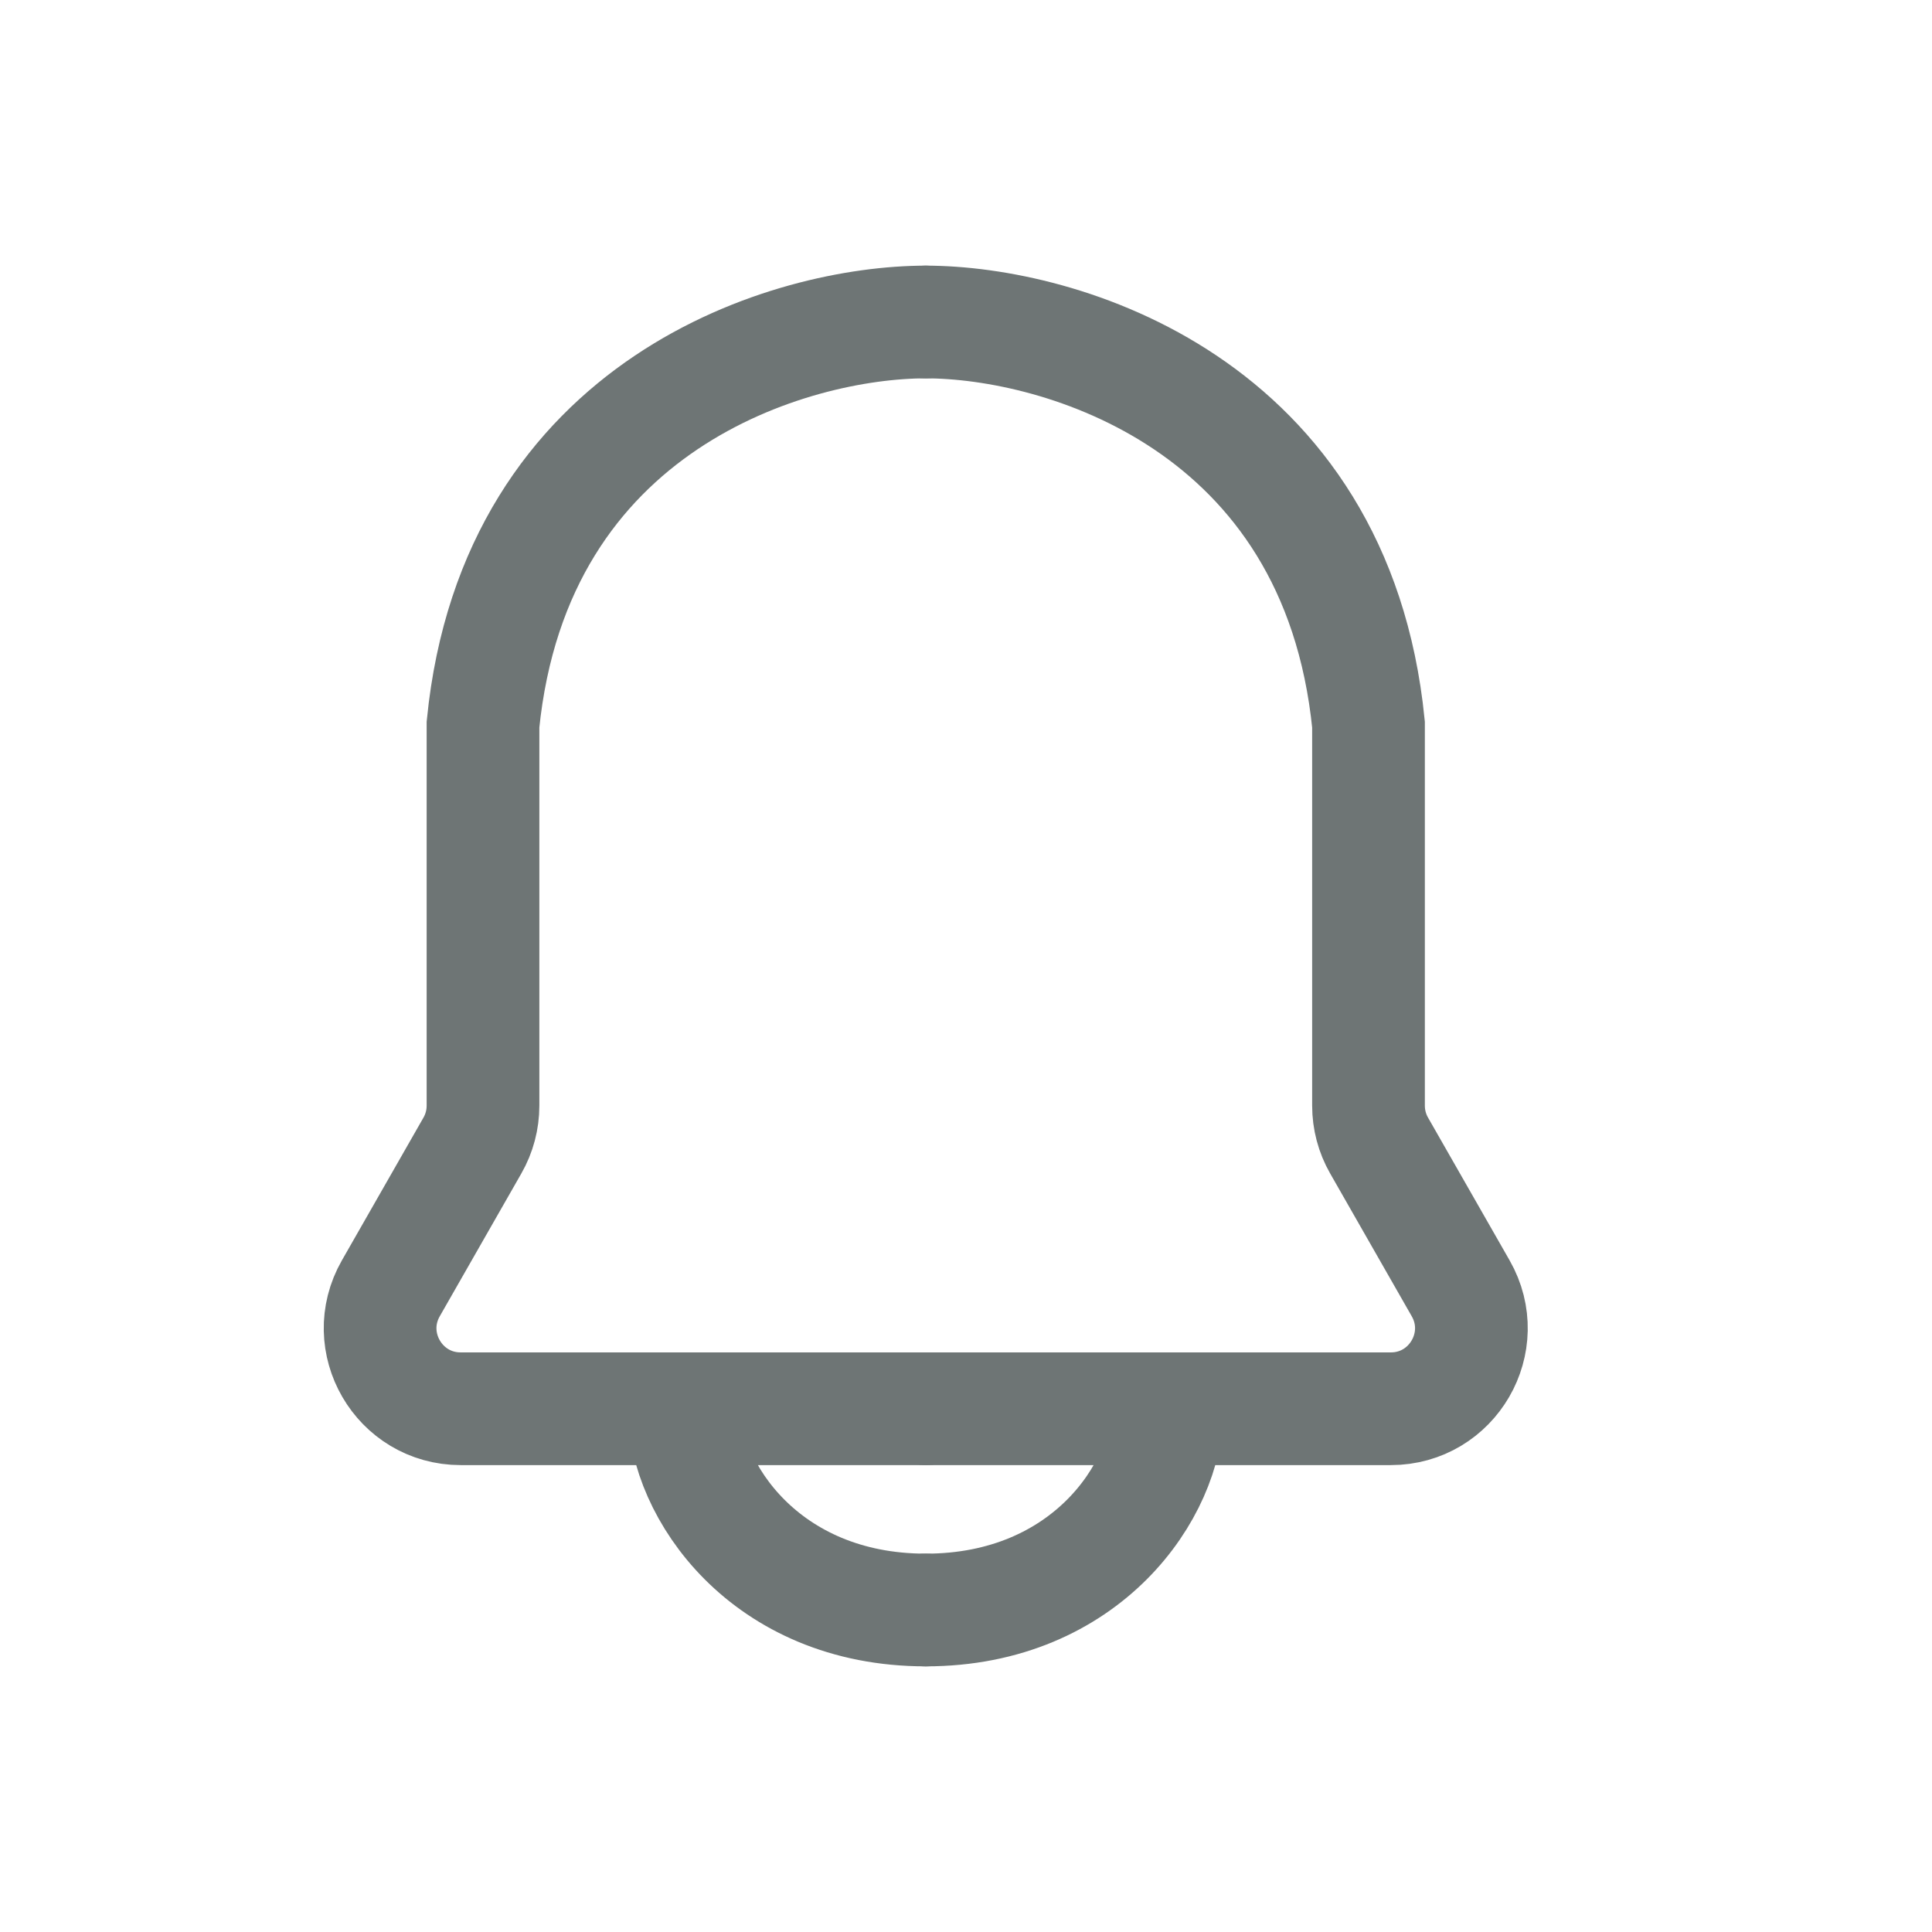
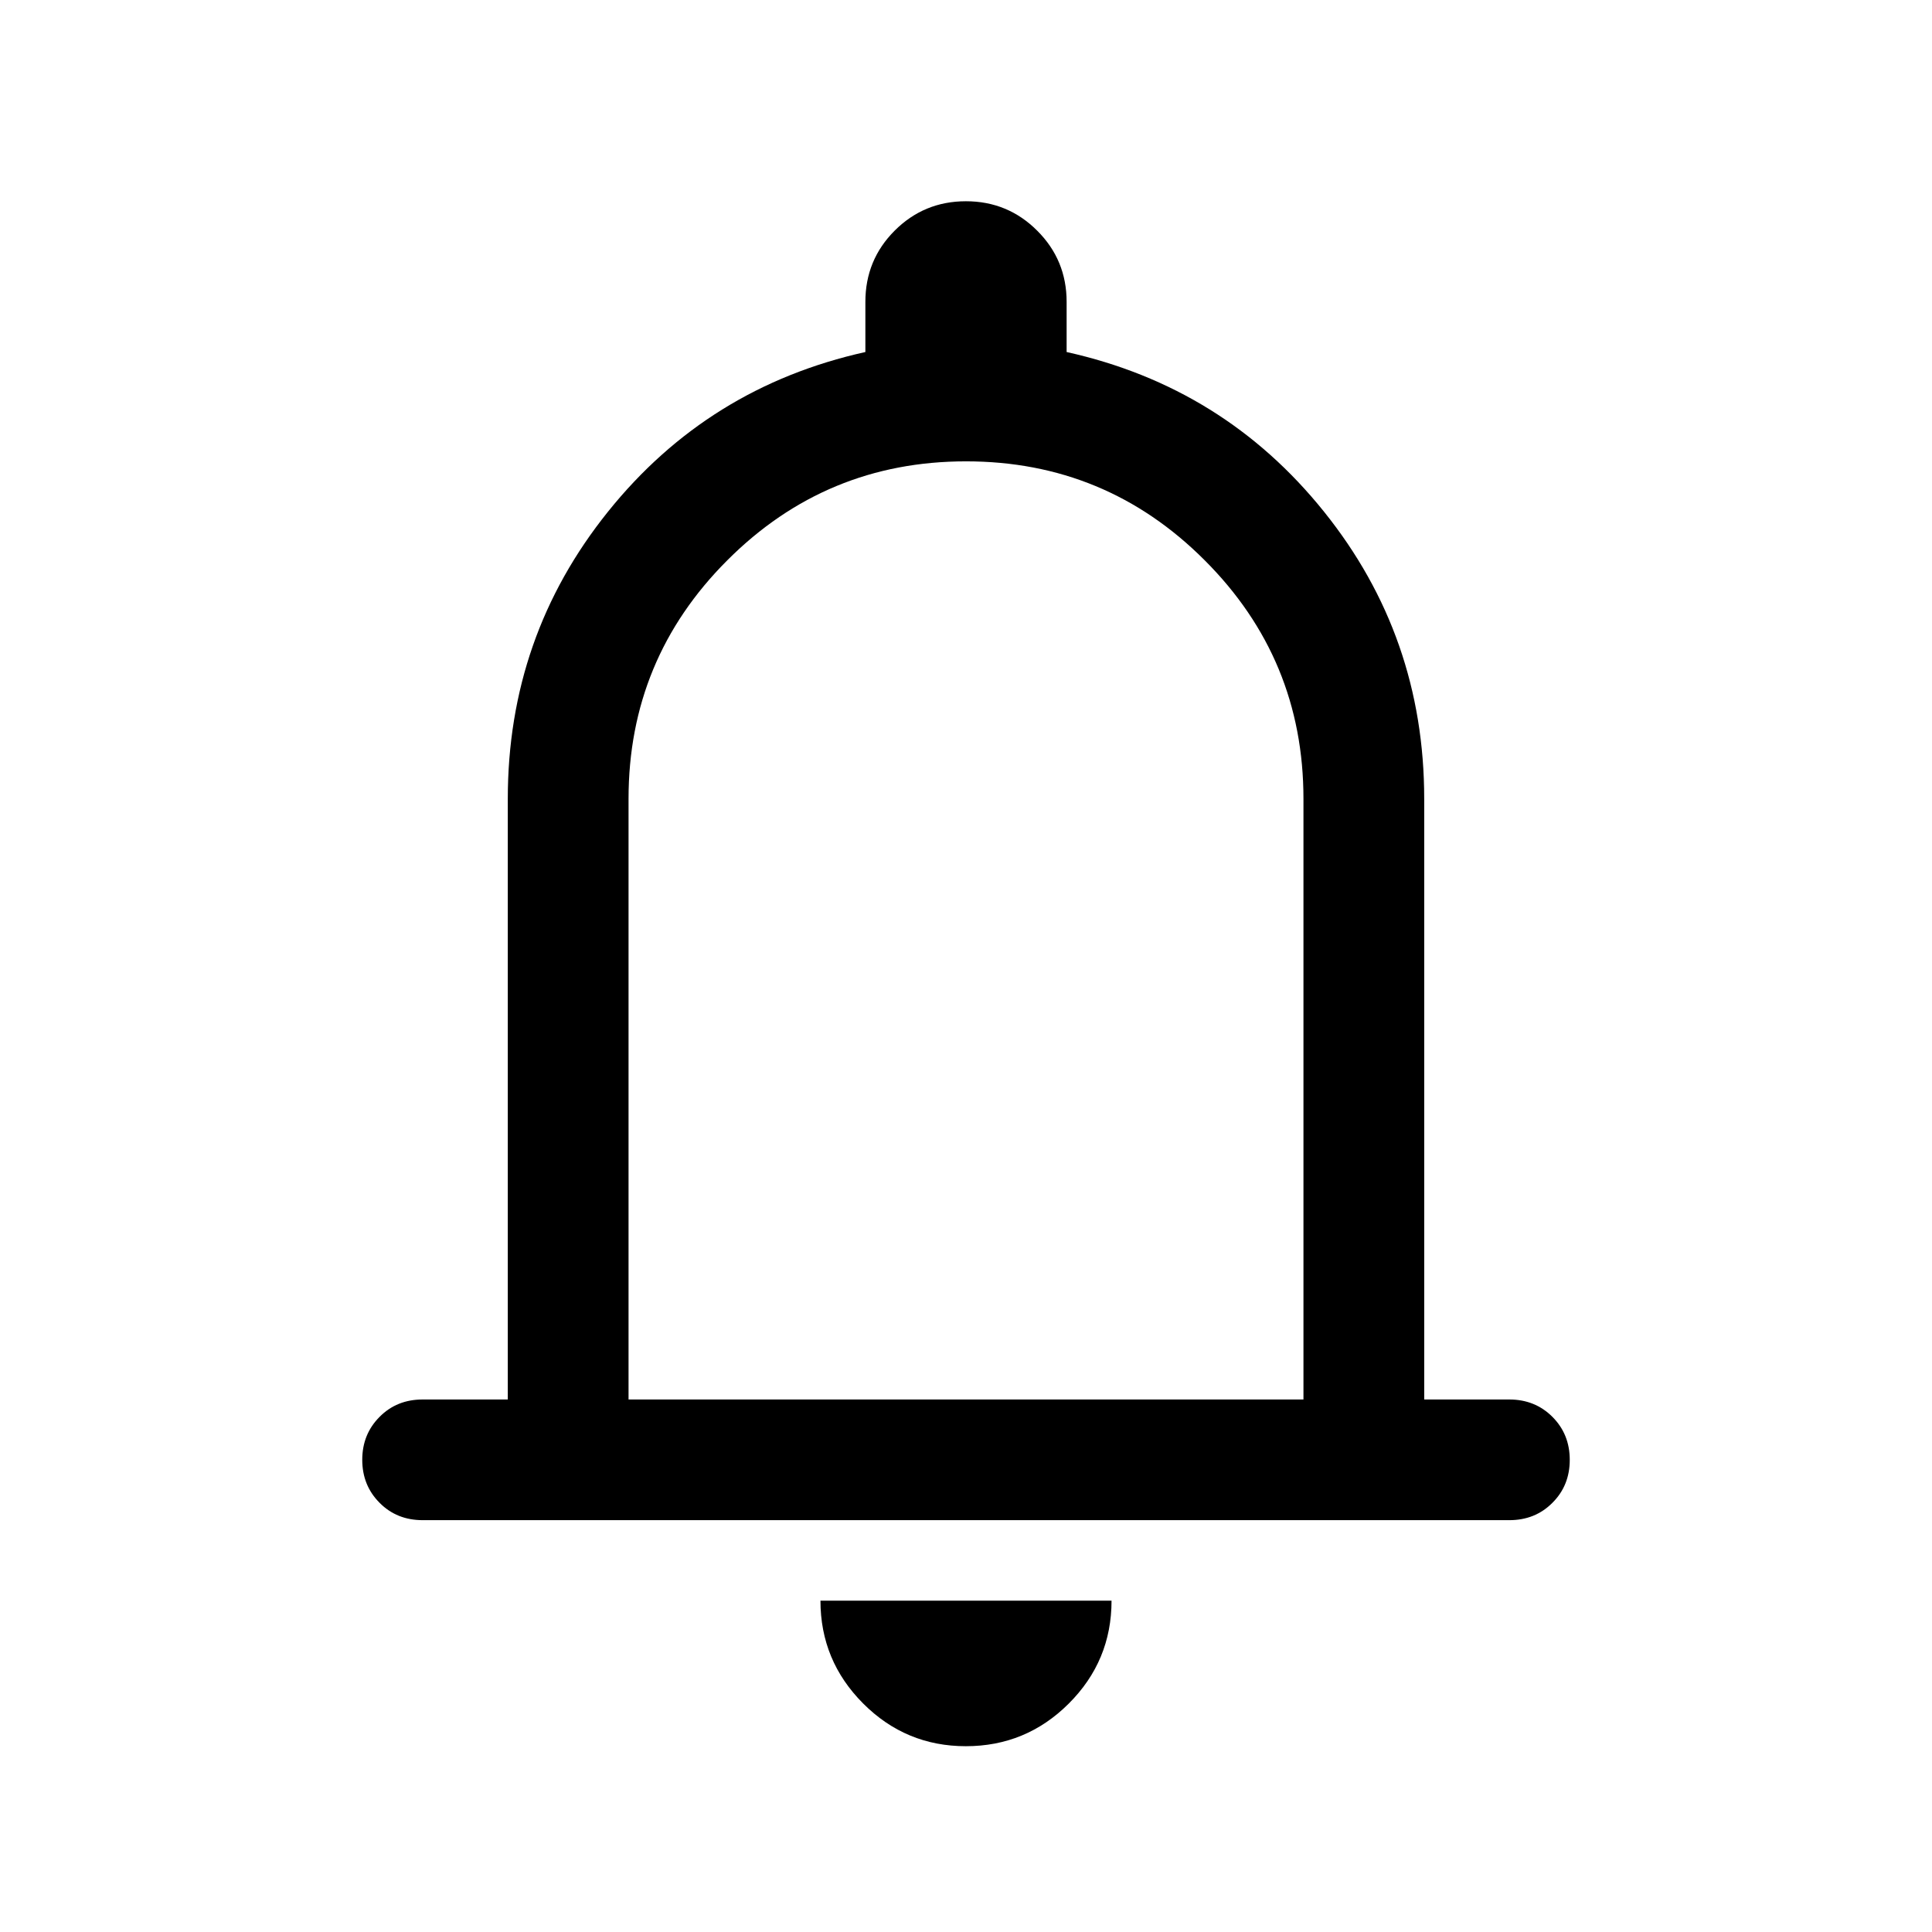
- <svg xmlns="http://www.w3.org/2000/svg" width="24" height="24" viewBox="0 0 24 24" fill="none">
-   <path d="M11.5 4C9.833 4 6.4 5 6 9V13.734C6 13.909 5.955 14.079 5.868 14.231L4.855 16.004C4.474 16.671 4.955 17.5 5.723 17.5H8.5M11.5 17.5H8.5M8.5 17.5C8.5 18.5 9.5 20 11.5 20" stroke="#6E7575" stroke-width="1.4" stroke-linecap="round" />
-   <path d="M11.5 4C13.167 4 16.6 5 17 9V13.734C17 13.909 17.045 14.079 17.132 14.231L18.145 16.004C18.526 16.671 18.045 17.5 17.277 17.5H14.5M11.5 17.5H14.5M14.5 17.5C14.5 18.5 13.5 20 11.5 20" stroke="#6E7575" stroke-width="1.4" stroke-linecap="round" />
+ <svg width="24" height="24" viewBox="0 0 24 24" fill="none">
+   <path d="M5.25 18.884C5.037 18.884 4.859 18.813 4.716 18.669C4.572 18.525 4.5 18.347 4.5 18.134C4.5 17.922 4.572 17.744 4.716 17.6C4.859 17.456 5.037 17.385 5.25 17.385H6.308V9.923C6.308 8.578 6.723 7.389 7.553 6.356C8.383 5.322 9.449 4.662 10.75 4.373V3.75C10.75 3.403 10.871 3.108 11.114 2.865C11.357 2.622 11.652 2.5 11.999 2.5C12.346 2.5 12.641 2.622 12.884 2.865C13.128 3.108 13.25 3.403 13.25 3.75V4.373C14.551 4.662 15.617 5.322 16.447 6.356C17.277 7.389 17.692 8.578 17.692 9.923V17.385H18.75C18.962 17.385 19.141 17.457 19.284 17.6C19.428 17.744 19.5 17.922 19.5 18.135C19.5 18.348 19.428 18.526 19.284 18.669C19.141 18.813 18.962 18.884 18.75 18.884H5.25ZM11.998 21.692C11.501 21.692 11.075 21.515 10.722 21.161C10.369 20.807 10.192 20.382 10.192 19.884H13.808C13.808 20.383 13.631 20.809 13.276 21.163C12.922 21.516 12.496 21.692 11.998 21.692ZM7.808 17.385H16.192V9.923C16.192 8.765 15.783 7.777 14.964 6.959C14.146 6.14 13.158 5.731 12 5.731C10.842 5.731 9.854 6.14 9.036 6.959C8.217 7.777 7.808 8.765 7.808 9.923V17.385Z" fill="currentColor" />
</svg>
